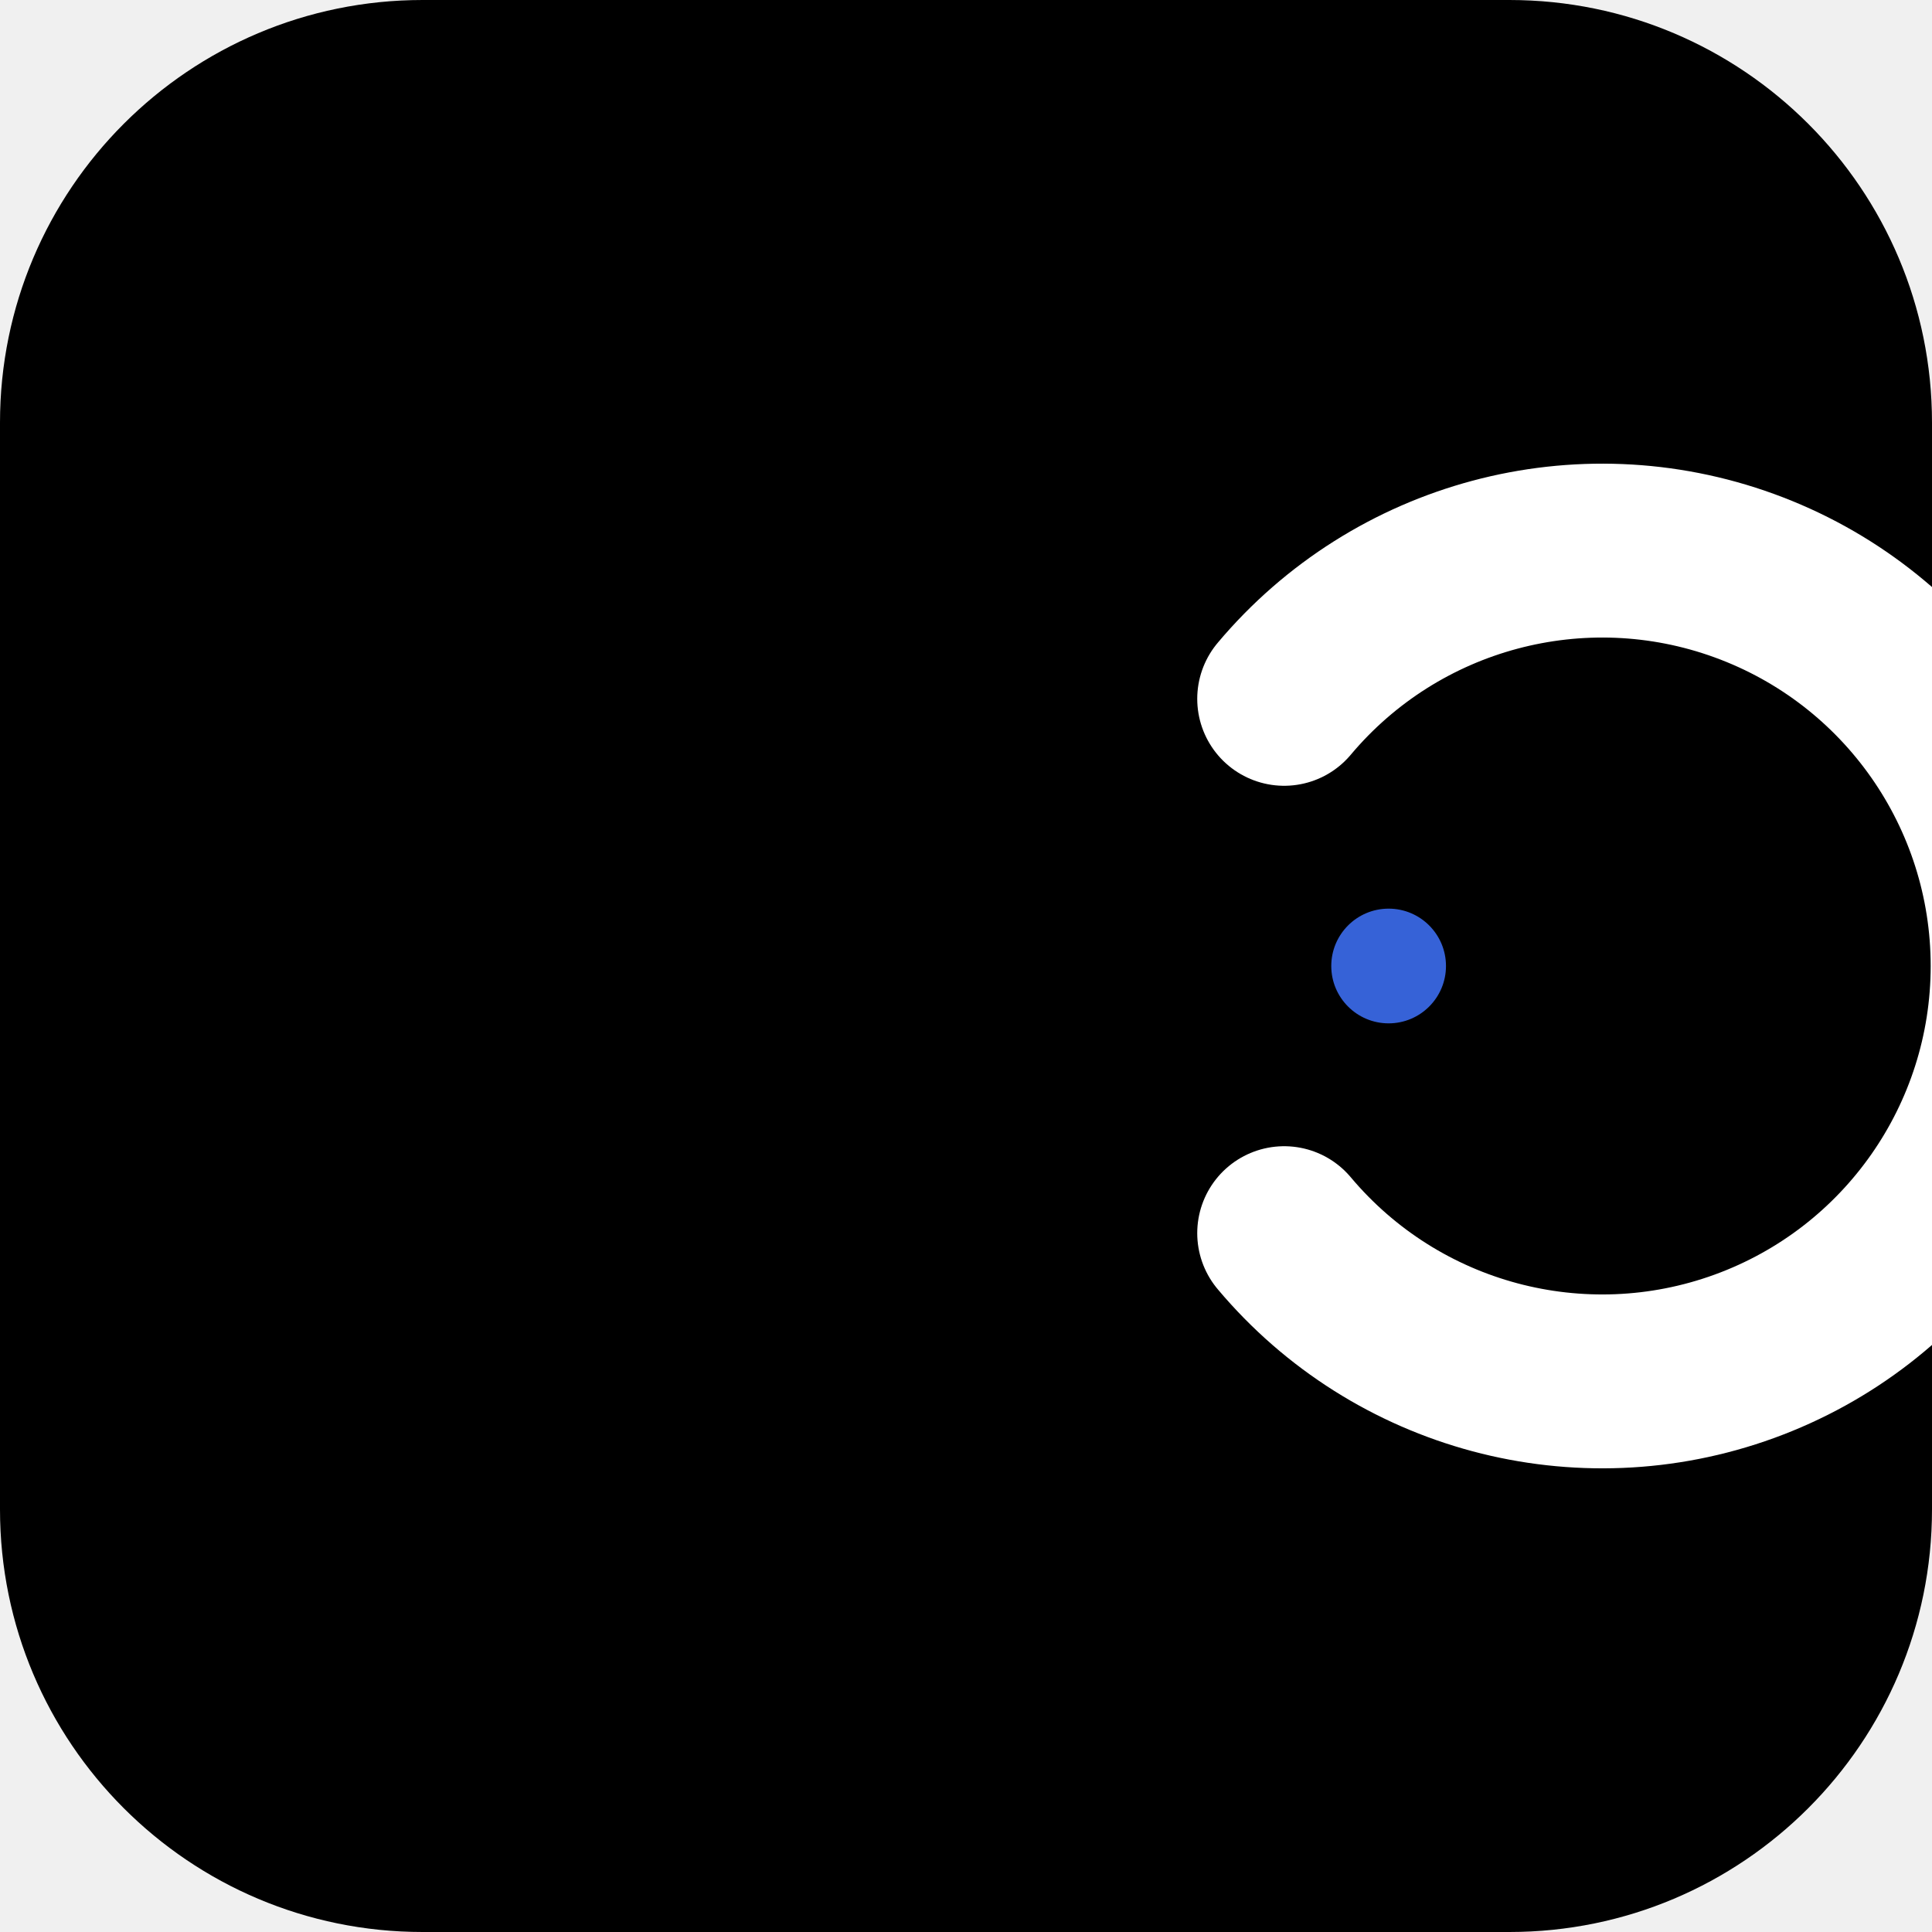
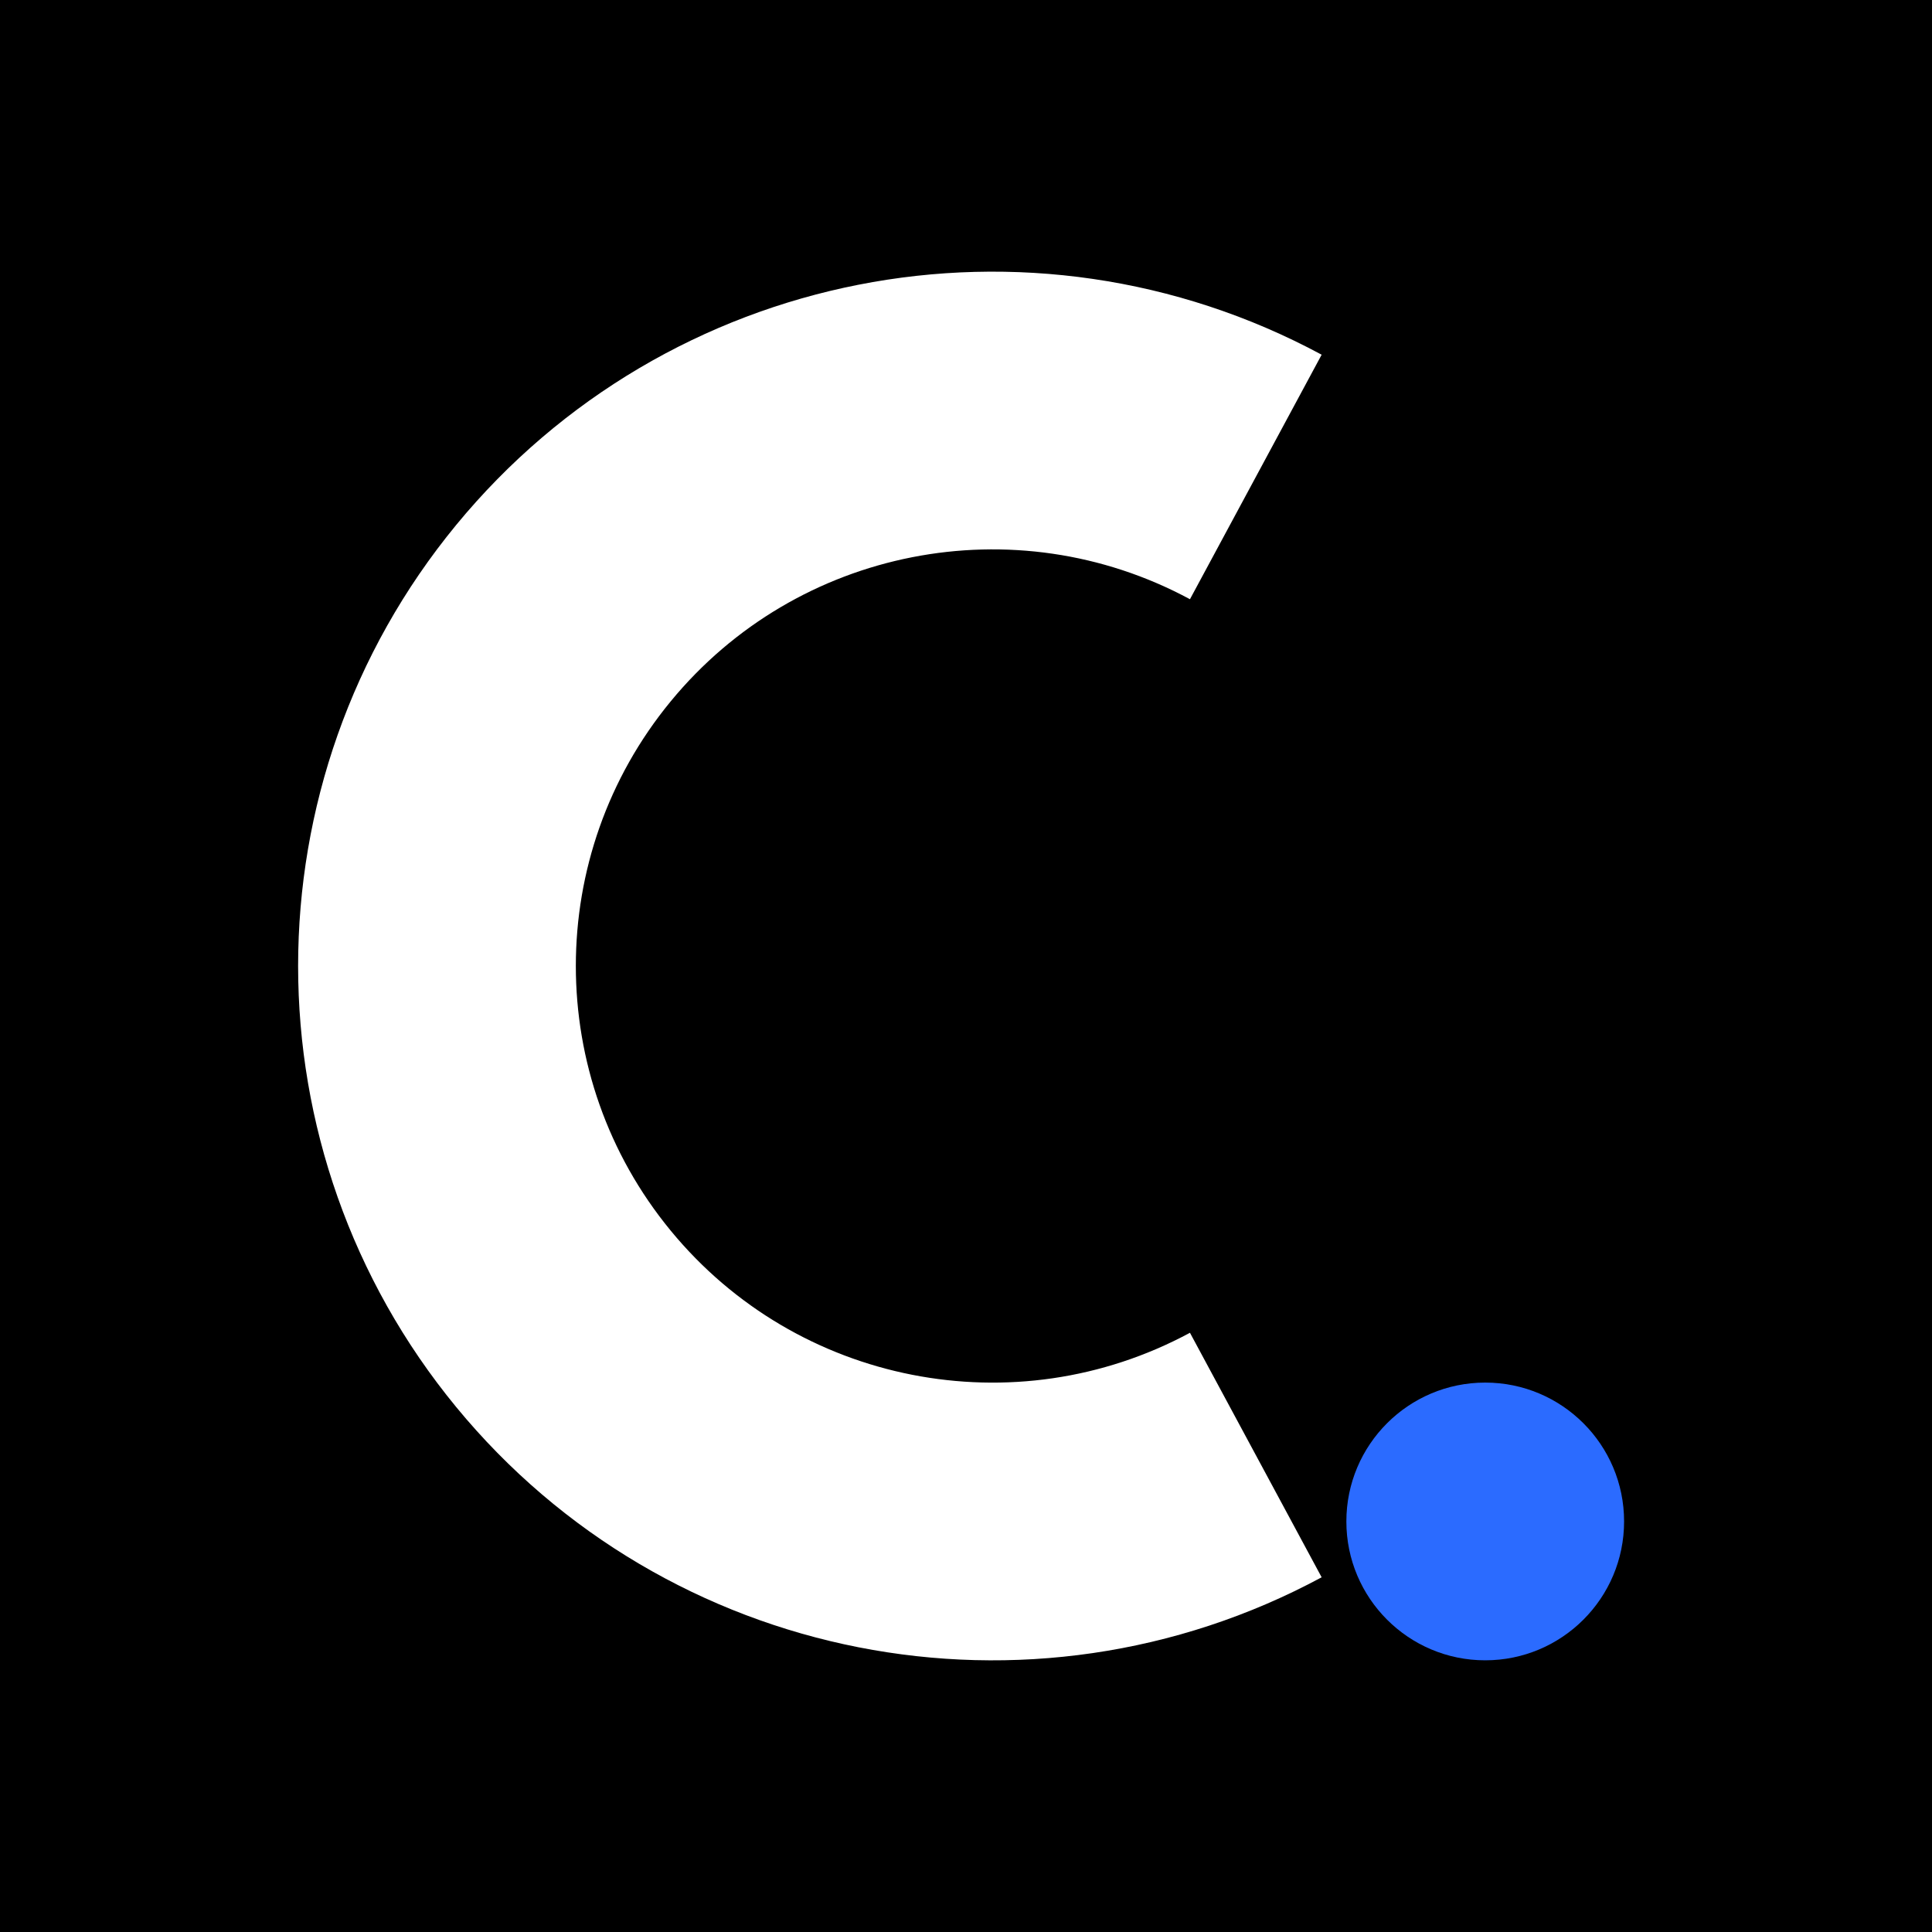
<svg xmlns="http://www.w3.org/2000/svg" viewBox="0 0 64 64" role="img" aria-label="Clefkey.">
-   <rect width="64" height="64" rx="14" fill="#000000" />
-   <path d="M 42.54 40.85 A 13.76 13.76 0 1 0 42.54 23.15" fill="none" stroke="#ffffff" stroke-width="5.76" stroke-linecap="round" />
-   <circle cx="46" cy="32" r="1.9" fill="#3662D7" />
+   <rect width="64" height="64" fill="#000000" />
+   <path d="M41.6 48.2a18.4 18.4 0 1 1 0-32.4" fill="none" stroke="#ffffff" stroke-width="9.2" stroke-linecap="butt" />
+   <circle cx="49.2" cy="50.4" r="4.6" fill="#2B6BFF" />
</svg>
